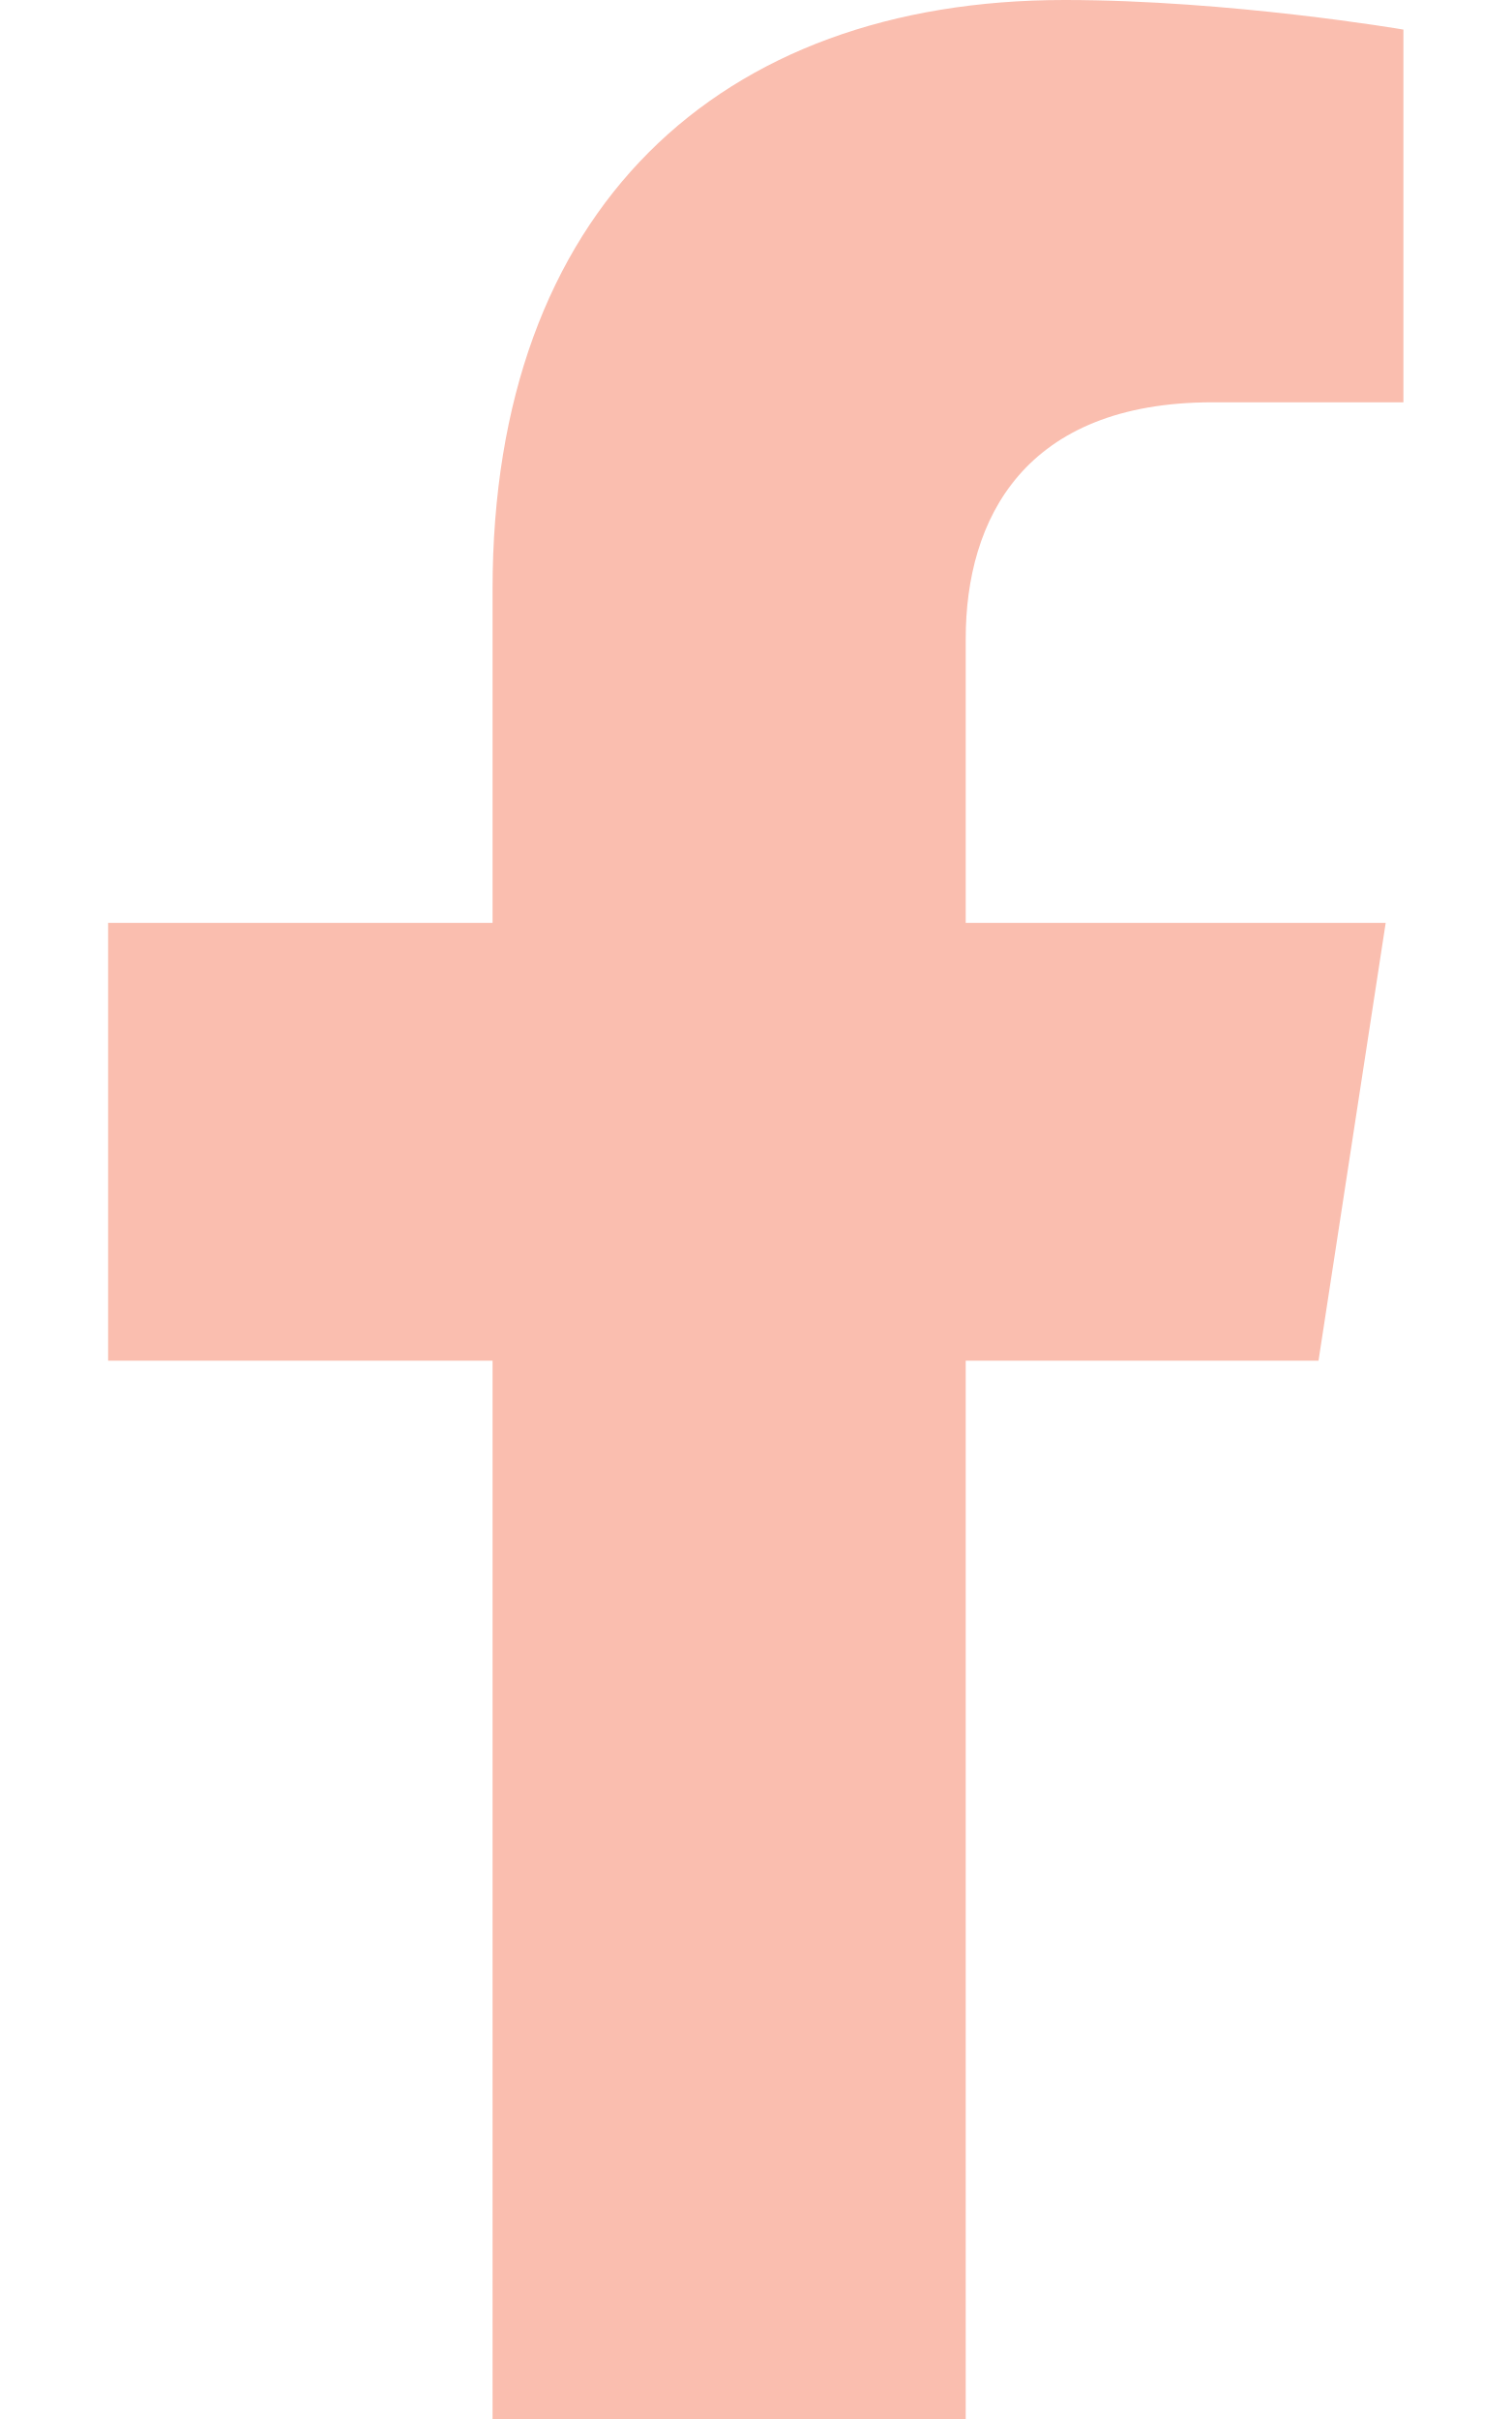
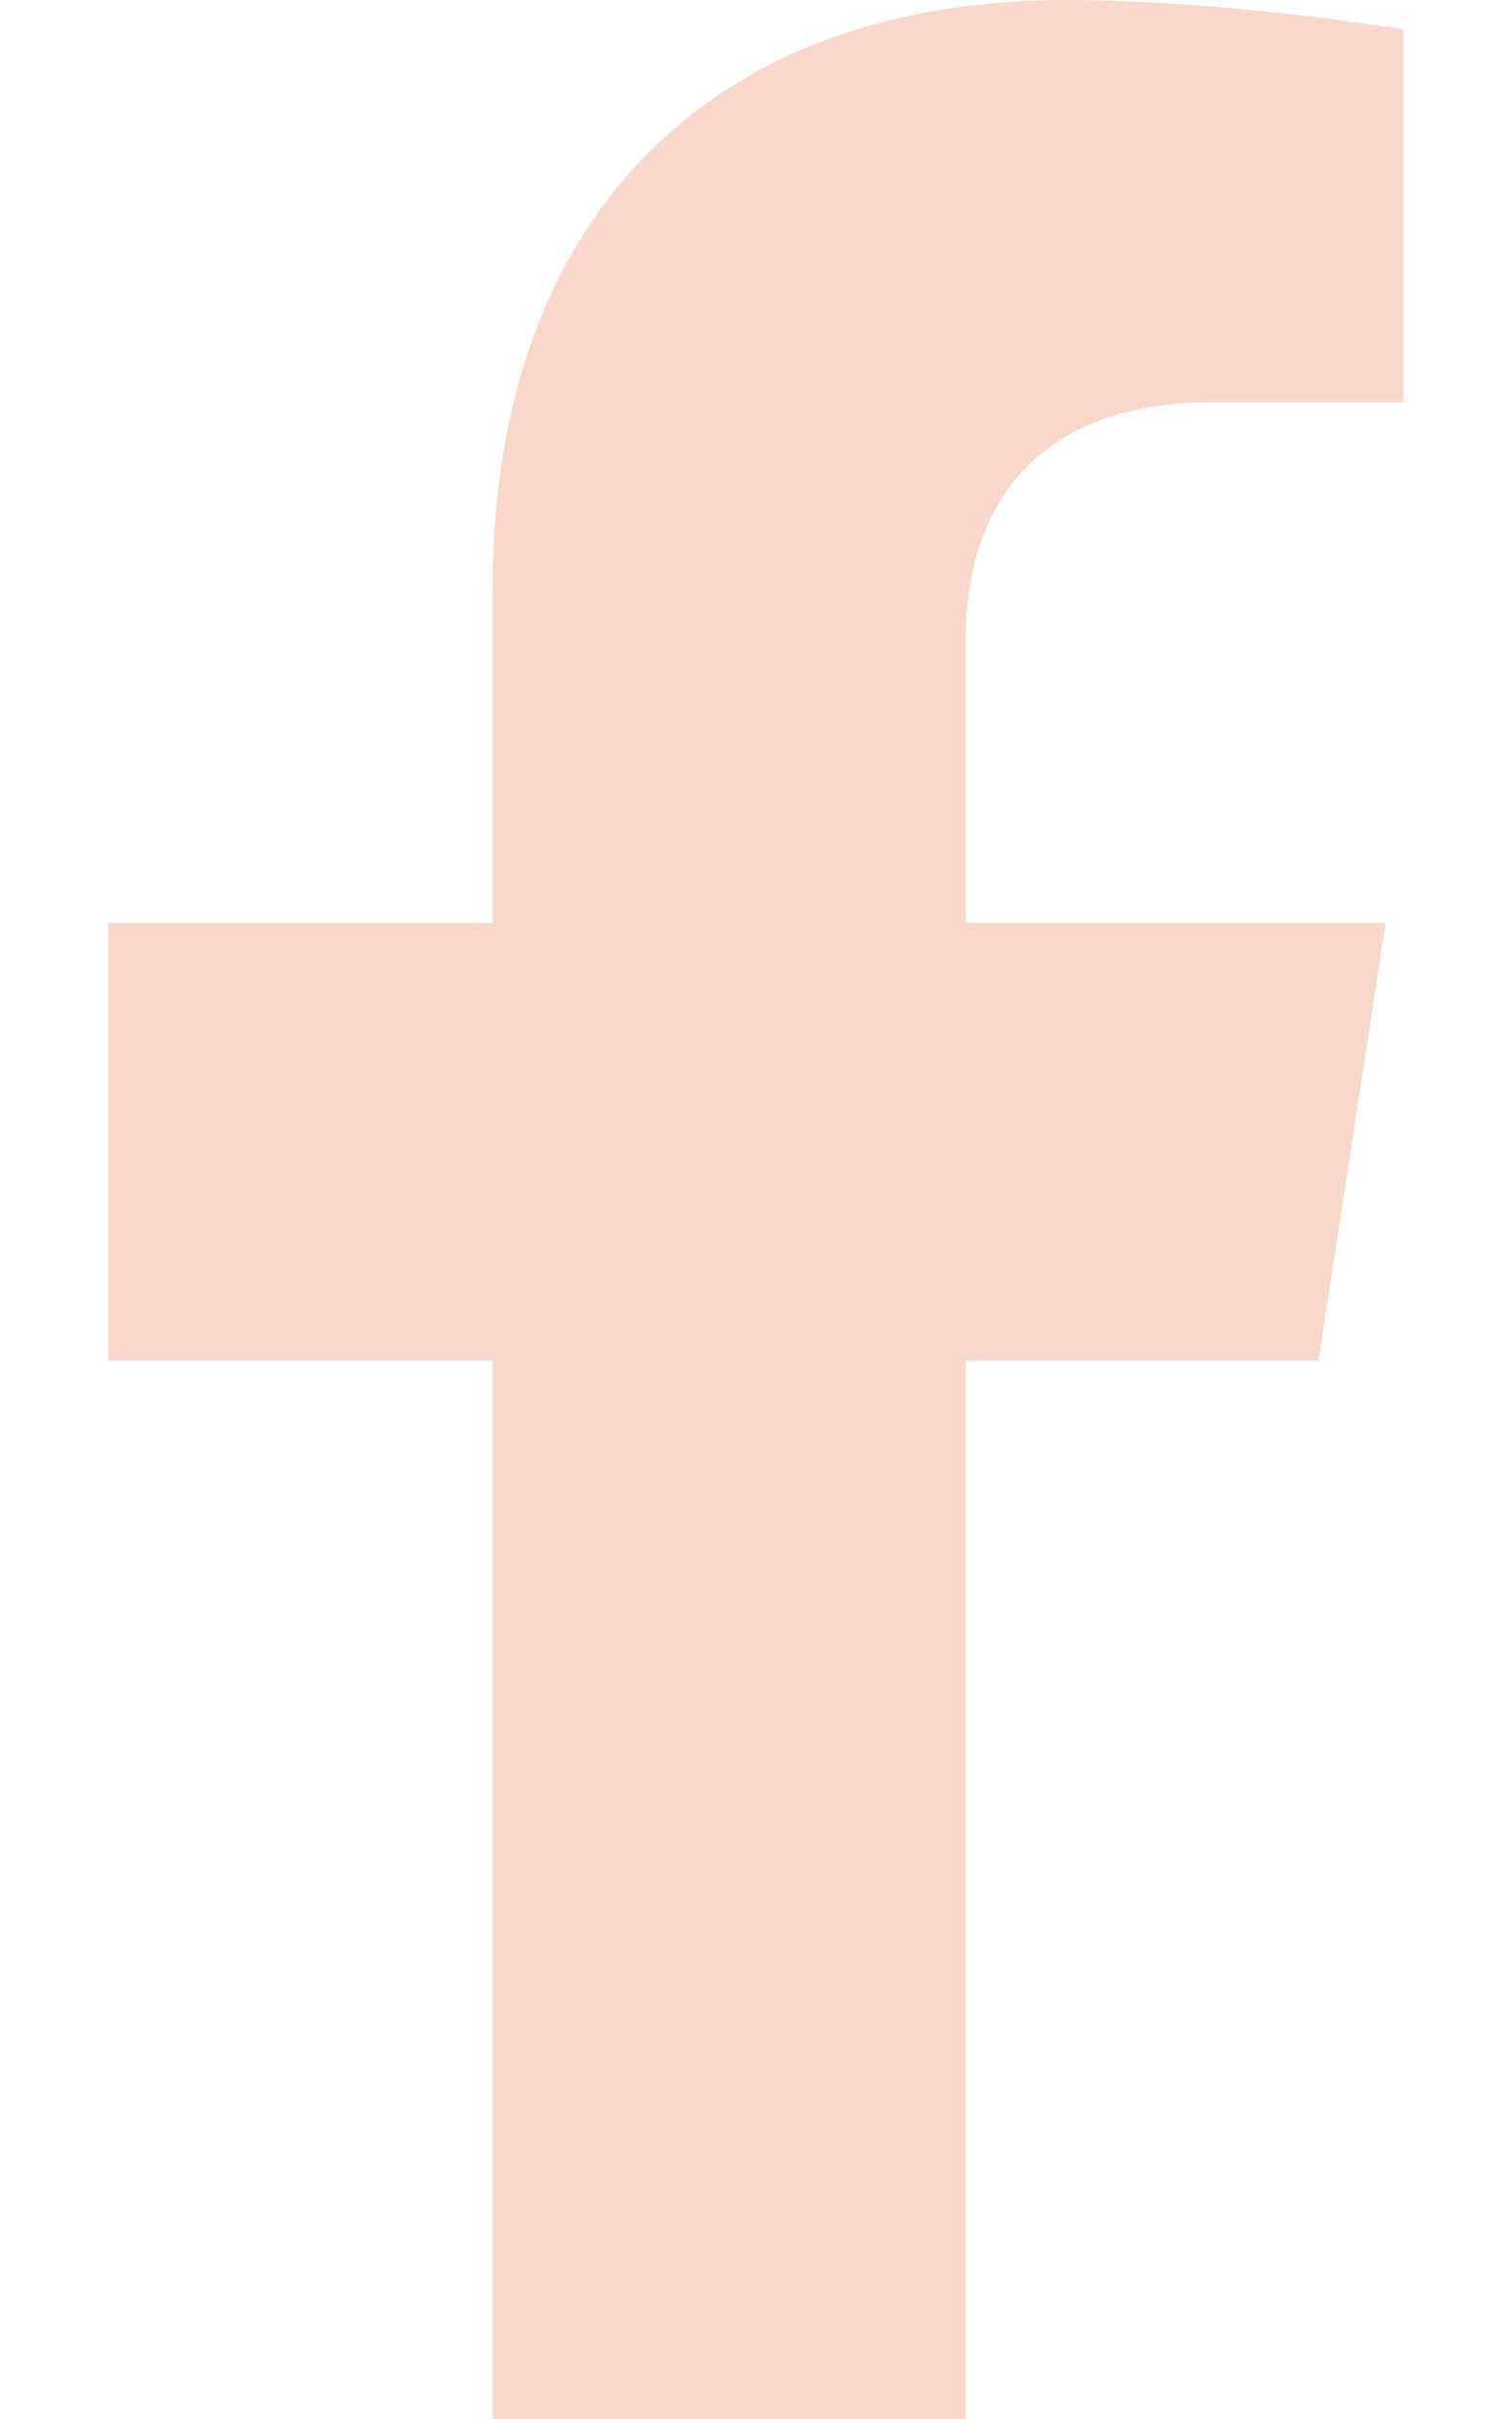
<svg xmlns="http://www.w3.org/2000/svg" aria-hidden="true" focusable="false" data-prefix="fab" data-icon="facebook-f" class="svg-inline--fa fa-facebook-f fa-w-10" role="img" viewBox="0 0 320 512">
-   <path fill="#FABEAF" d="M279.14 288l14.22-92.66h-88.91v-60.13c0-25.35 12.42-50.06 52.24-50.06h40.42V6.26S260.43 0 225.36 0c-73.22 0-121.08 44.38-121.08 124.72v70.62H22.89V288h81.39v224h100.17V288z" />
+   <path fill="#F9D7CB" d="M279.14 288l14.22-92.66h-88.91v-60.13c0-25.35 12.42-50.06 52.24-50.06h40.42V6.26S260.43 0 225.36 0c-73.22 0-121.08 44.38-121.08 124.72v70.62H22.89V288h81.39v224h100.17V288z" />
</svg>
